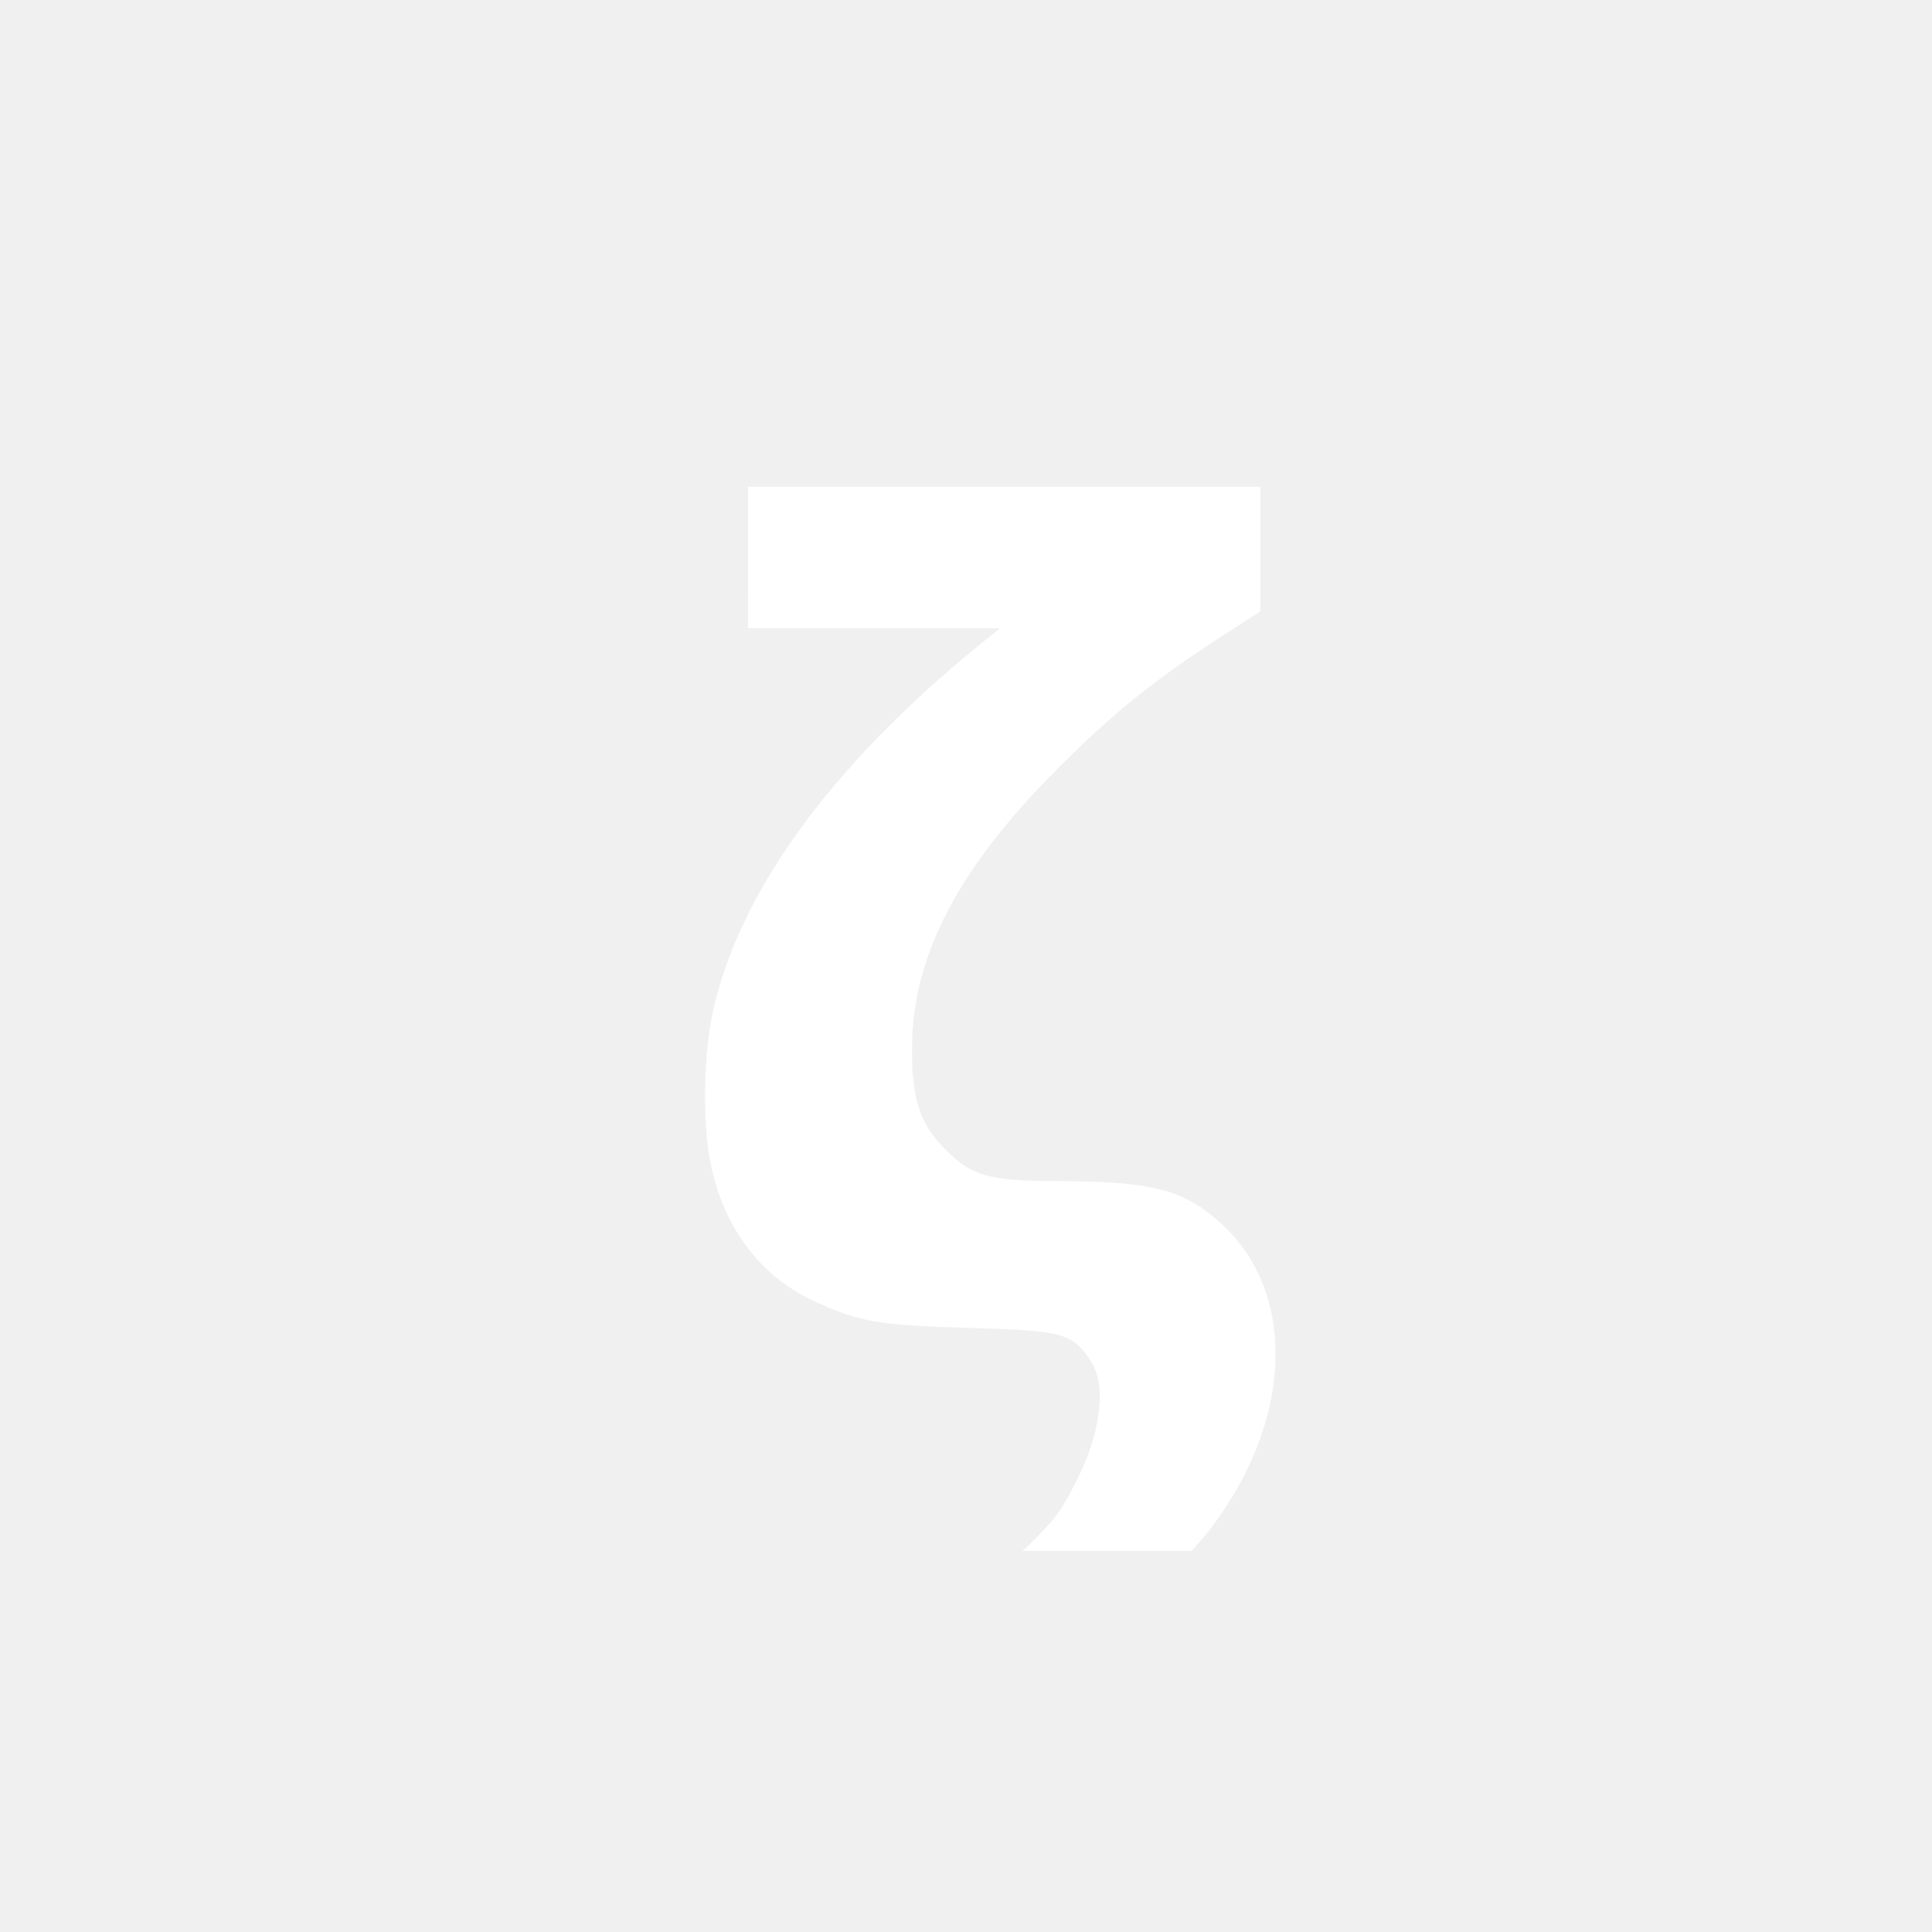
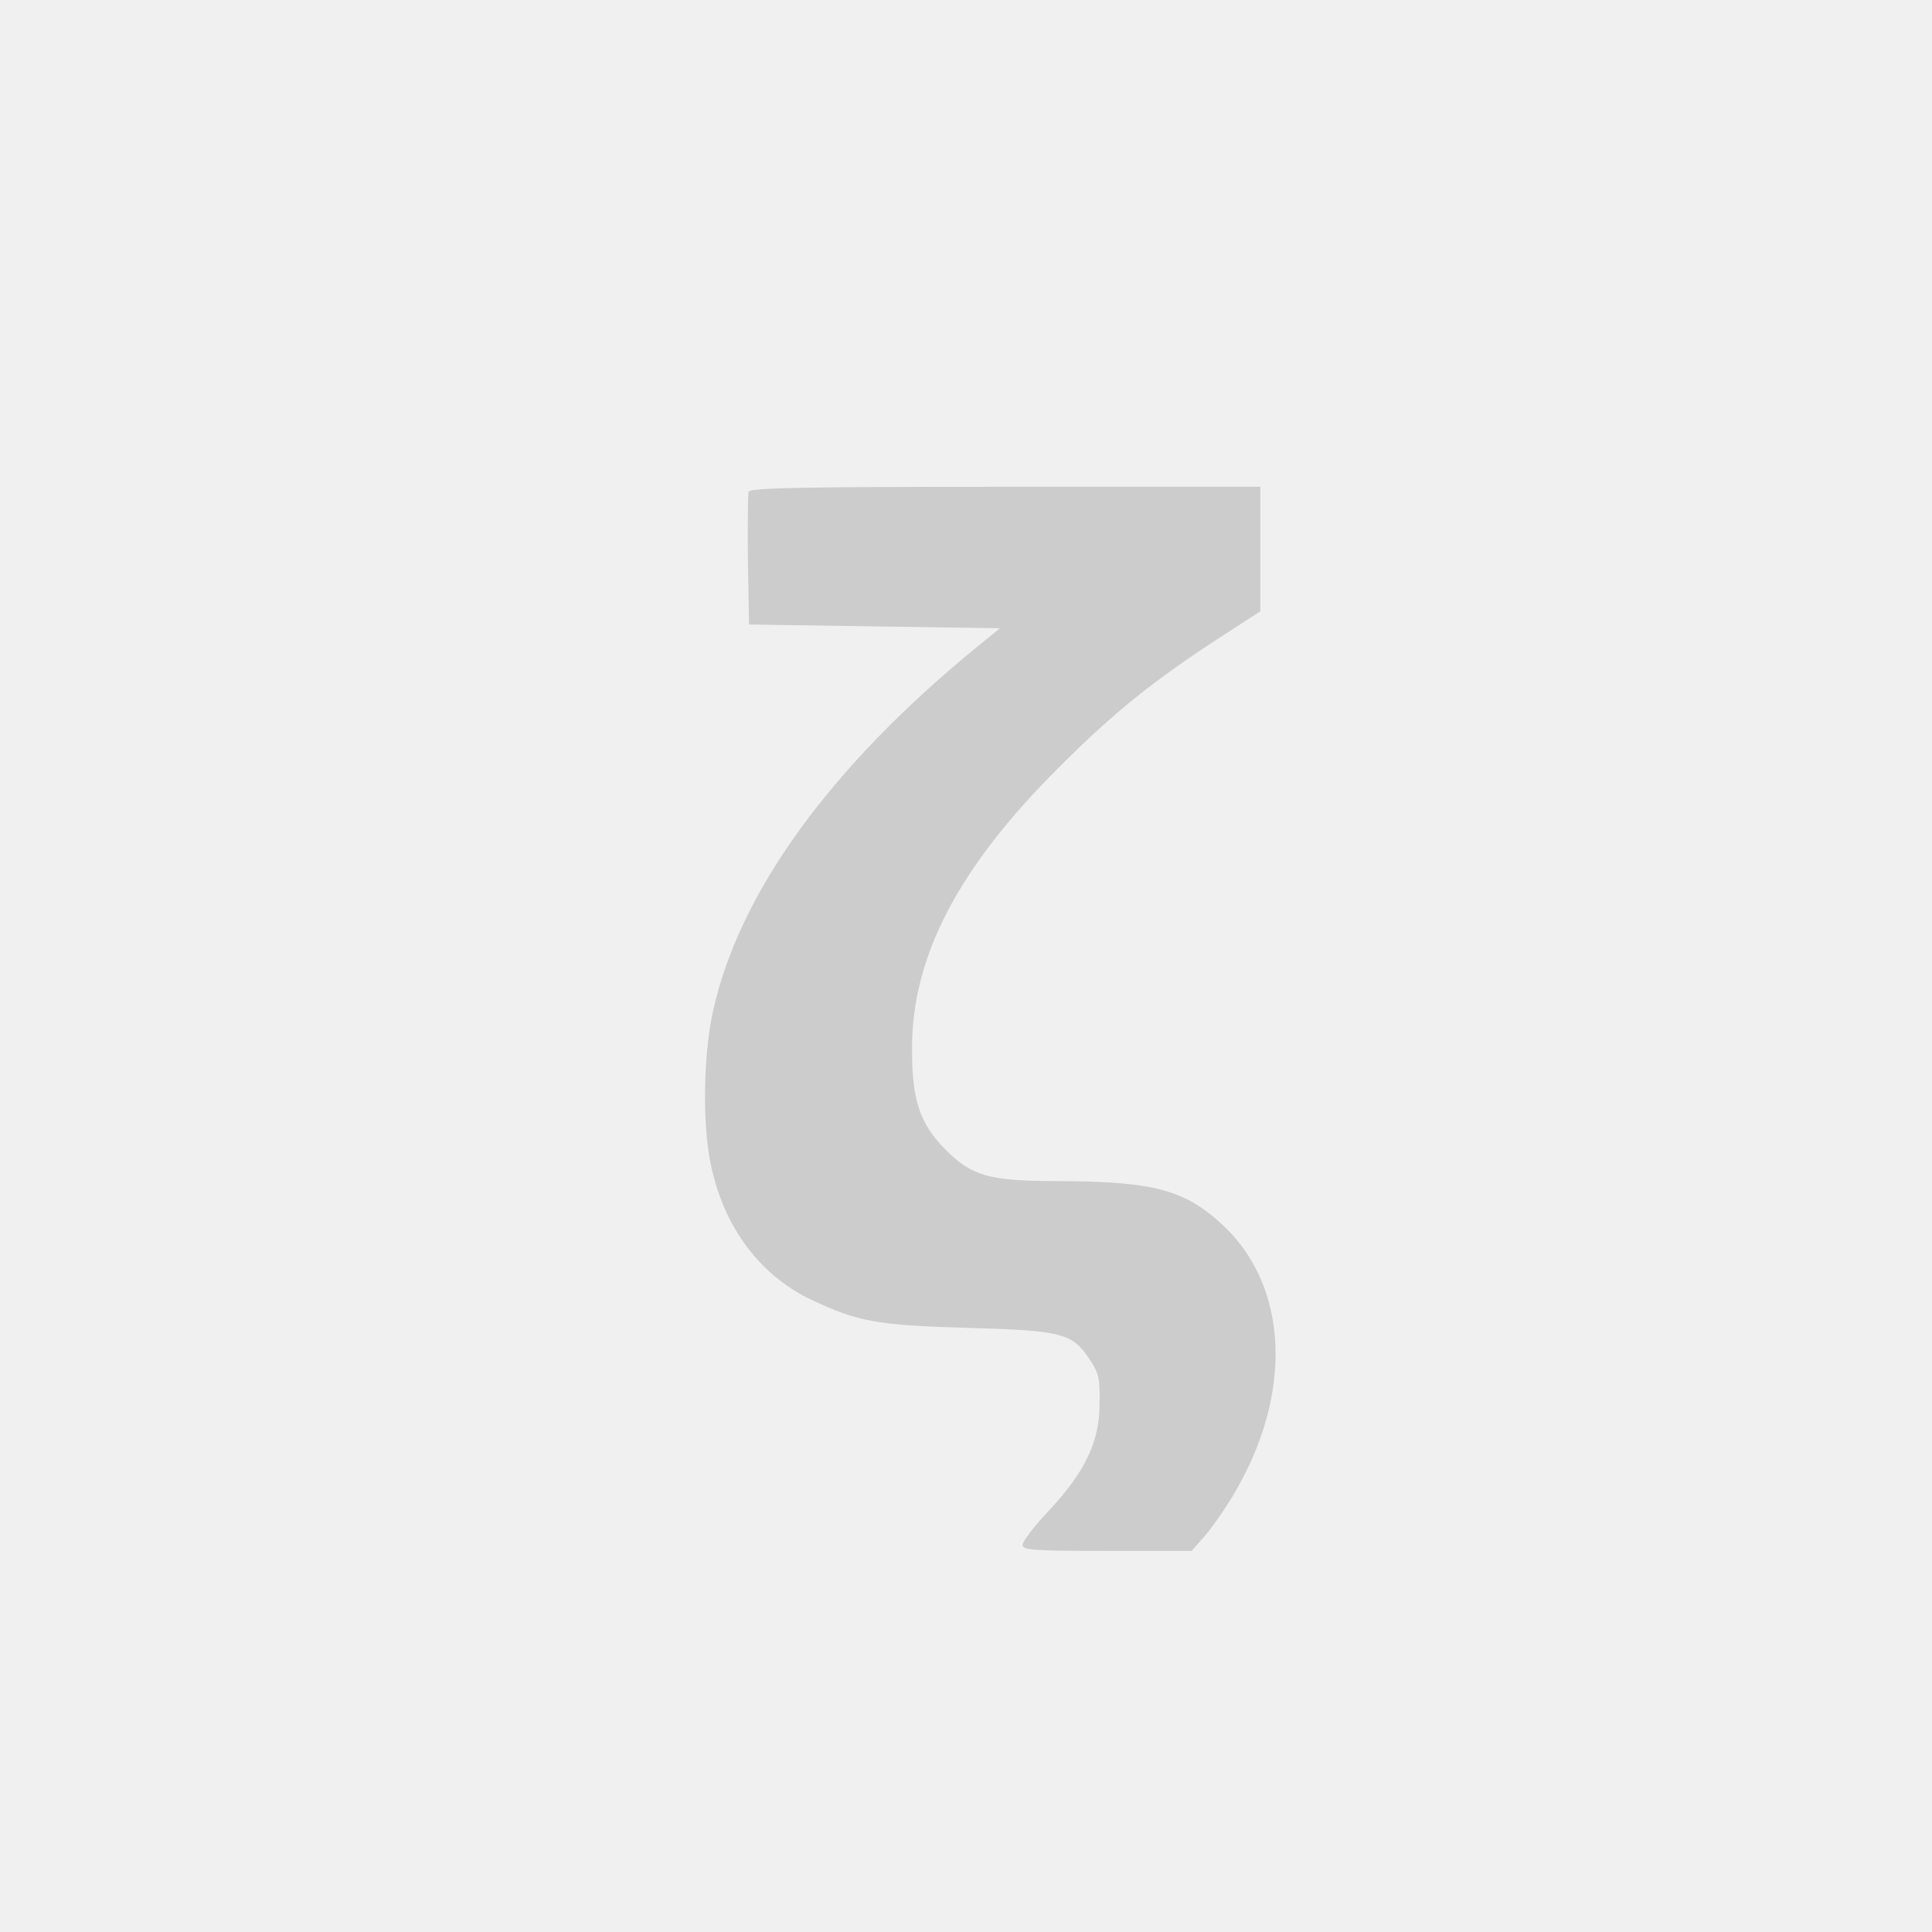
- <svg xmlns="http://www.w3.org/2000/svg" version="1.0" width="512pt" height="512pt" viewBox="0 0 512 512" preserveAspectRatio="xMidYMid meet" id="svg1">
-   <defs id="defs1" />
-   <g transform="translate(0,512) scale(0.1,-0.1)" id="g1">
-     <path d="m 3340,3500 -102,-66 c -179,-116 -289,-204 -433,-349 -265,-264 -387,-498 -388,-740 -1,-138 20,-203 89,-272 70,-70 116,-83 298,-83 254,-1 336,-23 437,-117 174,-163 185.798,-444.882 31,-709 -22.202,-37.882 -57,-88 -77,-112 l -37,-42 h -448 c 0,0 76.801,69.829 103.245,113.649 50.821,84.216 94.466,179.191 100.755,277.351 2.534,39.545 -2,81 -26,116 -46,70 -73,77 -323,84 -242,7 -290,16 -414,74 -137,65 -233,193 -267,358 -23,105 -20,290 5,405 69,316 312,651 703,970 l 58,47.194 -667.644,0.112 0.165,374.888 H 3340 Z" id="path1" fill="#ffffff" />
+ <svg xmlns="http://www.w3.org/2000/svg" version="1.0" width="512pt" height="512pt" viewBox="0 0 512 512" preserveAspectRatio="xMidYMid meet">
+   <g transform="translate(0,512) scale(0.1,-0.1)" fill="#cccccc" stroke="none">
+     <path d="M3340 3665 l0 -165 -102 -66 c-179 -116 -289 -204 -433 -349 -265 -264 -387 -498 -388 -740 -1 -138 20 -203 89 -272 70 -70 116 -83 298 -83 254 -1 336 -23 437 -117 174 -163 186 -445 31 -709 -22 -38 -57 -88 -77 -112 l-37 -42 -224 0 c-199 0 -224 2 -224 16 0 9 31 50 70 91 96 103 134 182 134 284 1 65 -2 81 -26 116 -46 70 -73 77 -323 84 -242 7 -290 16 -414 74 -137 65 -233 193 -267 358 -23 105 -20 290 5 405 69 316 312 651 703 970 l58 47 -333 5 -332 5 -3 170 c-1 93 0 175 2 182 4 10 139 13 681 13 l675 0 0 -165z" />
  </g>
</svg>
